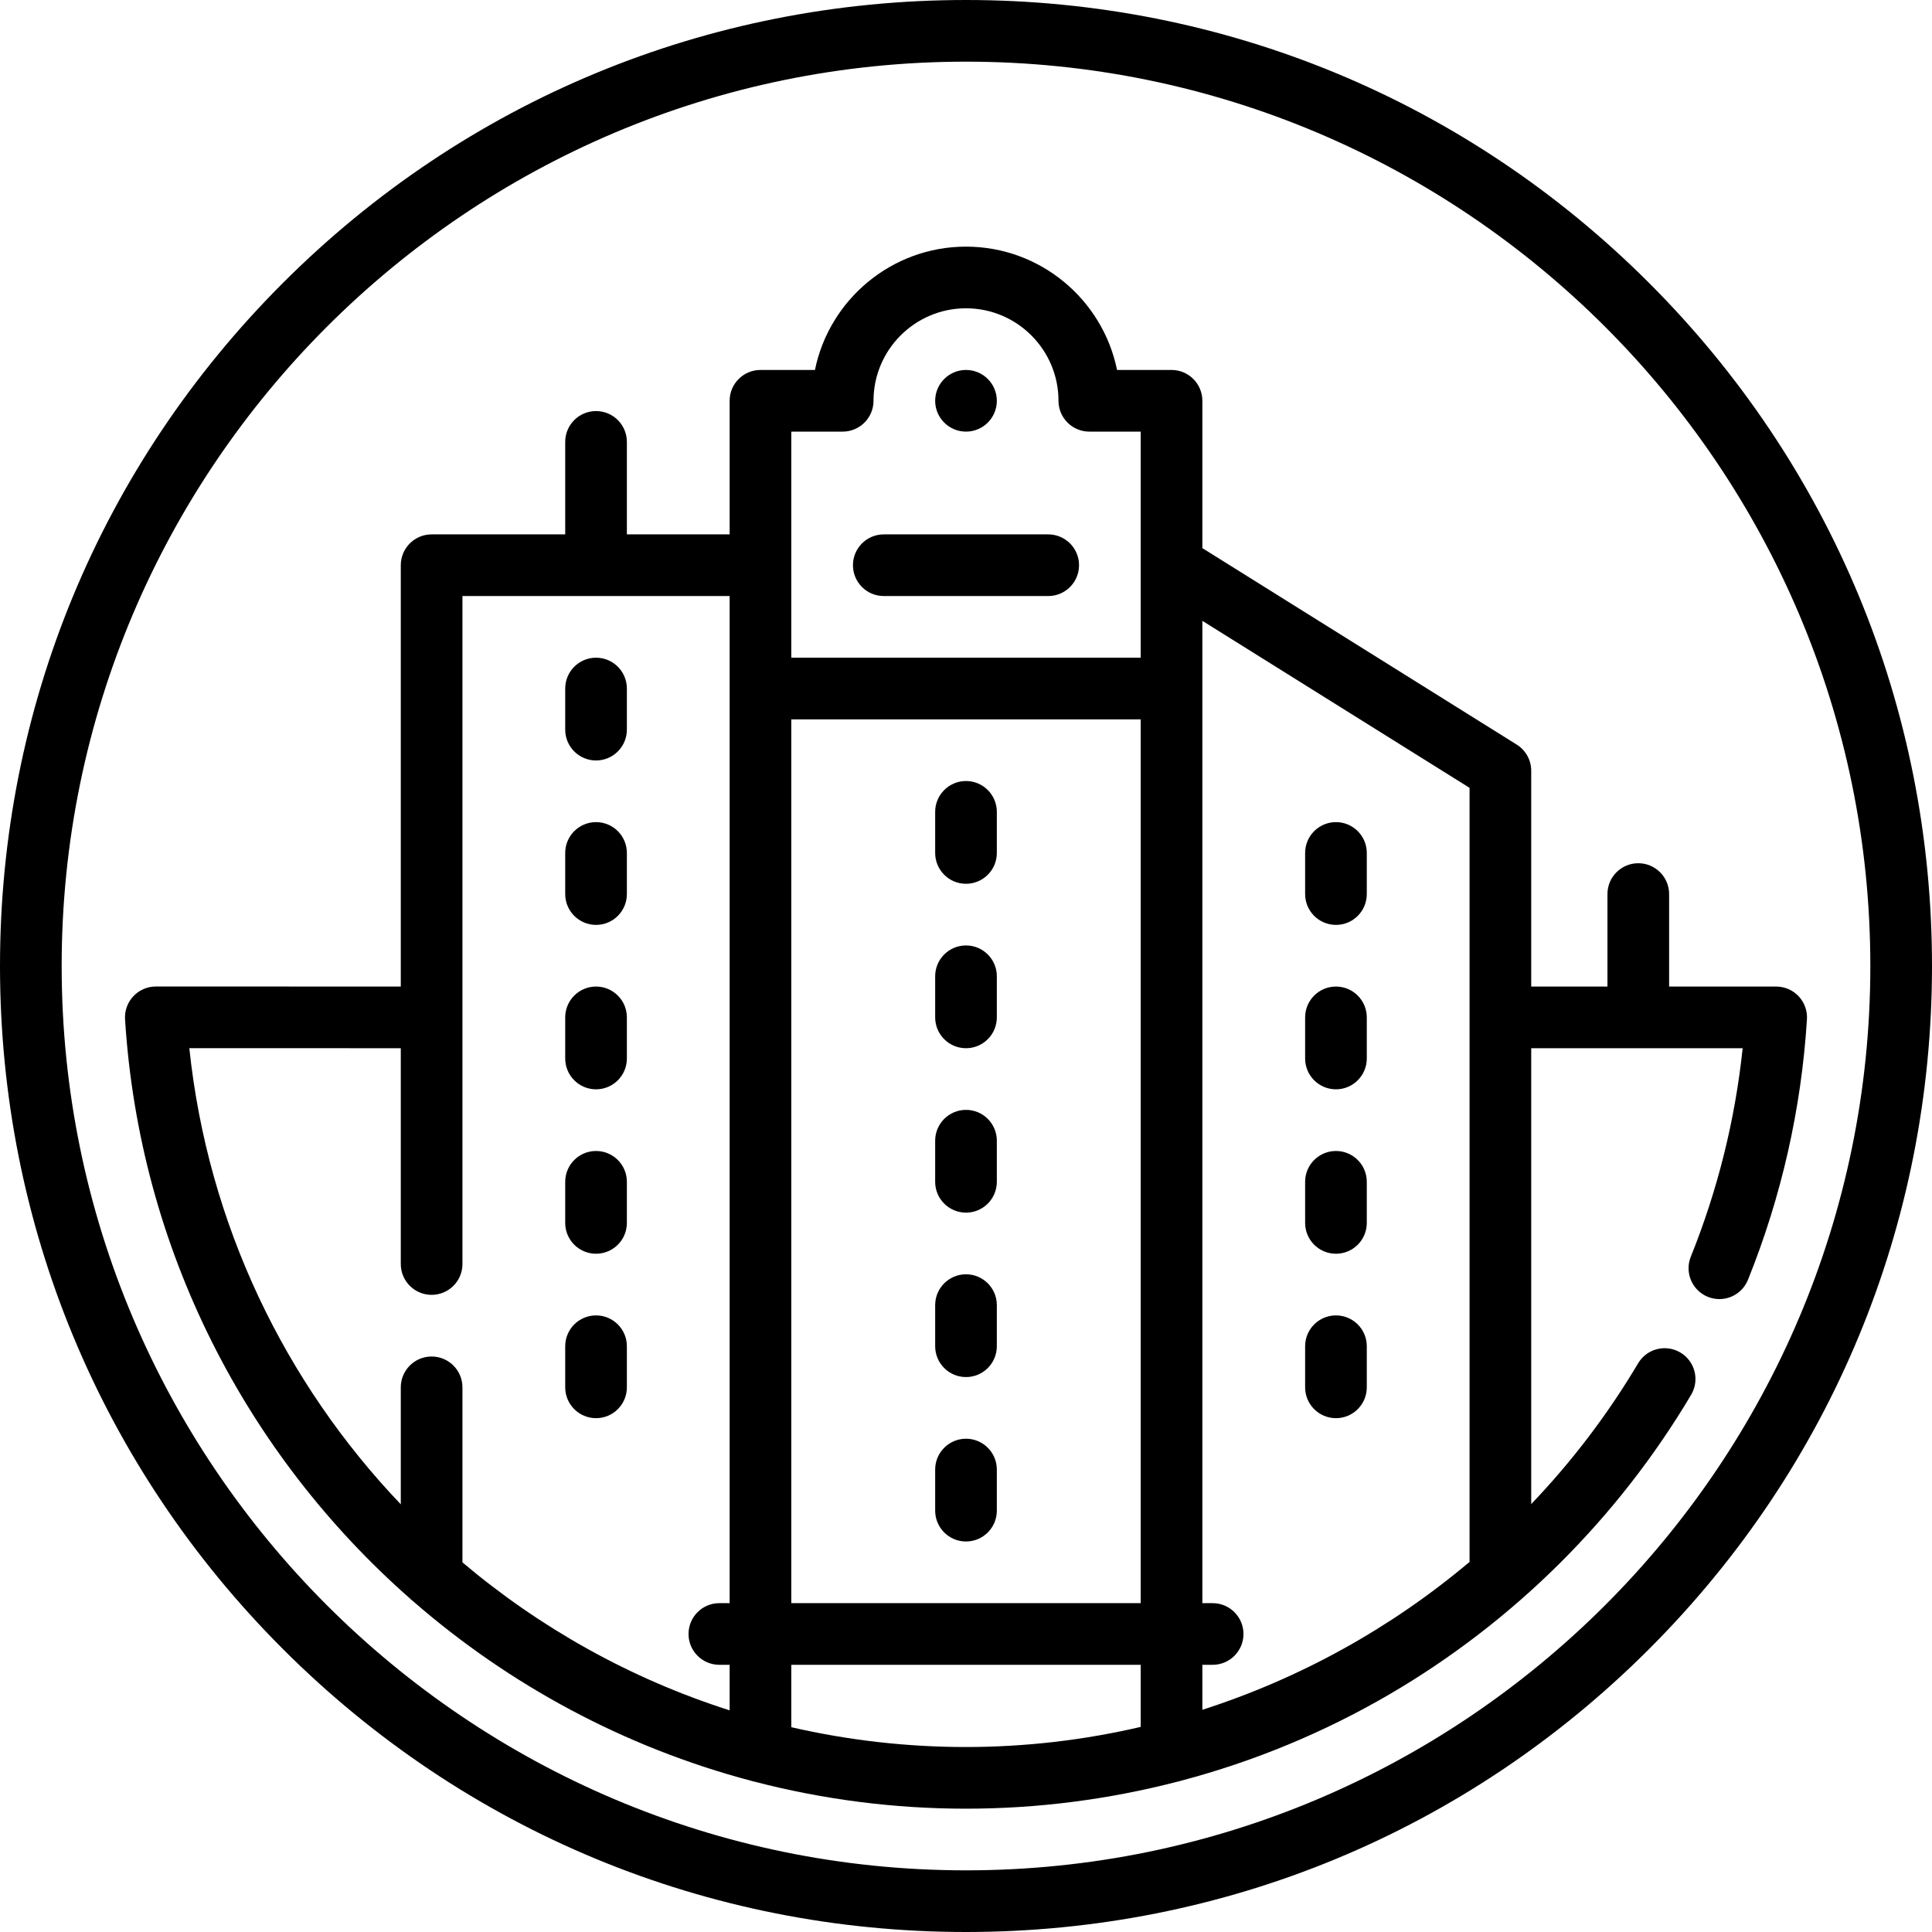
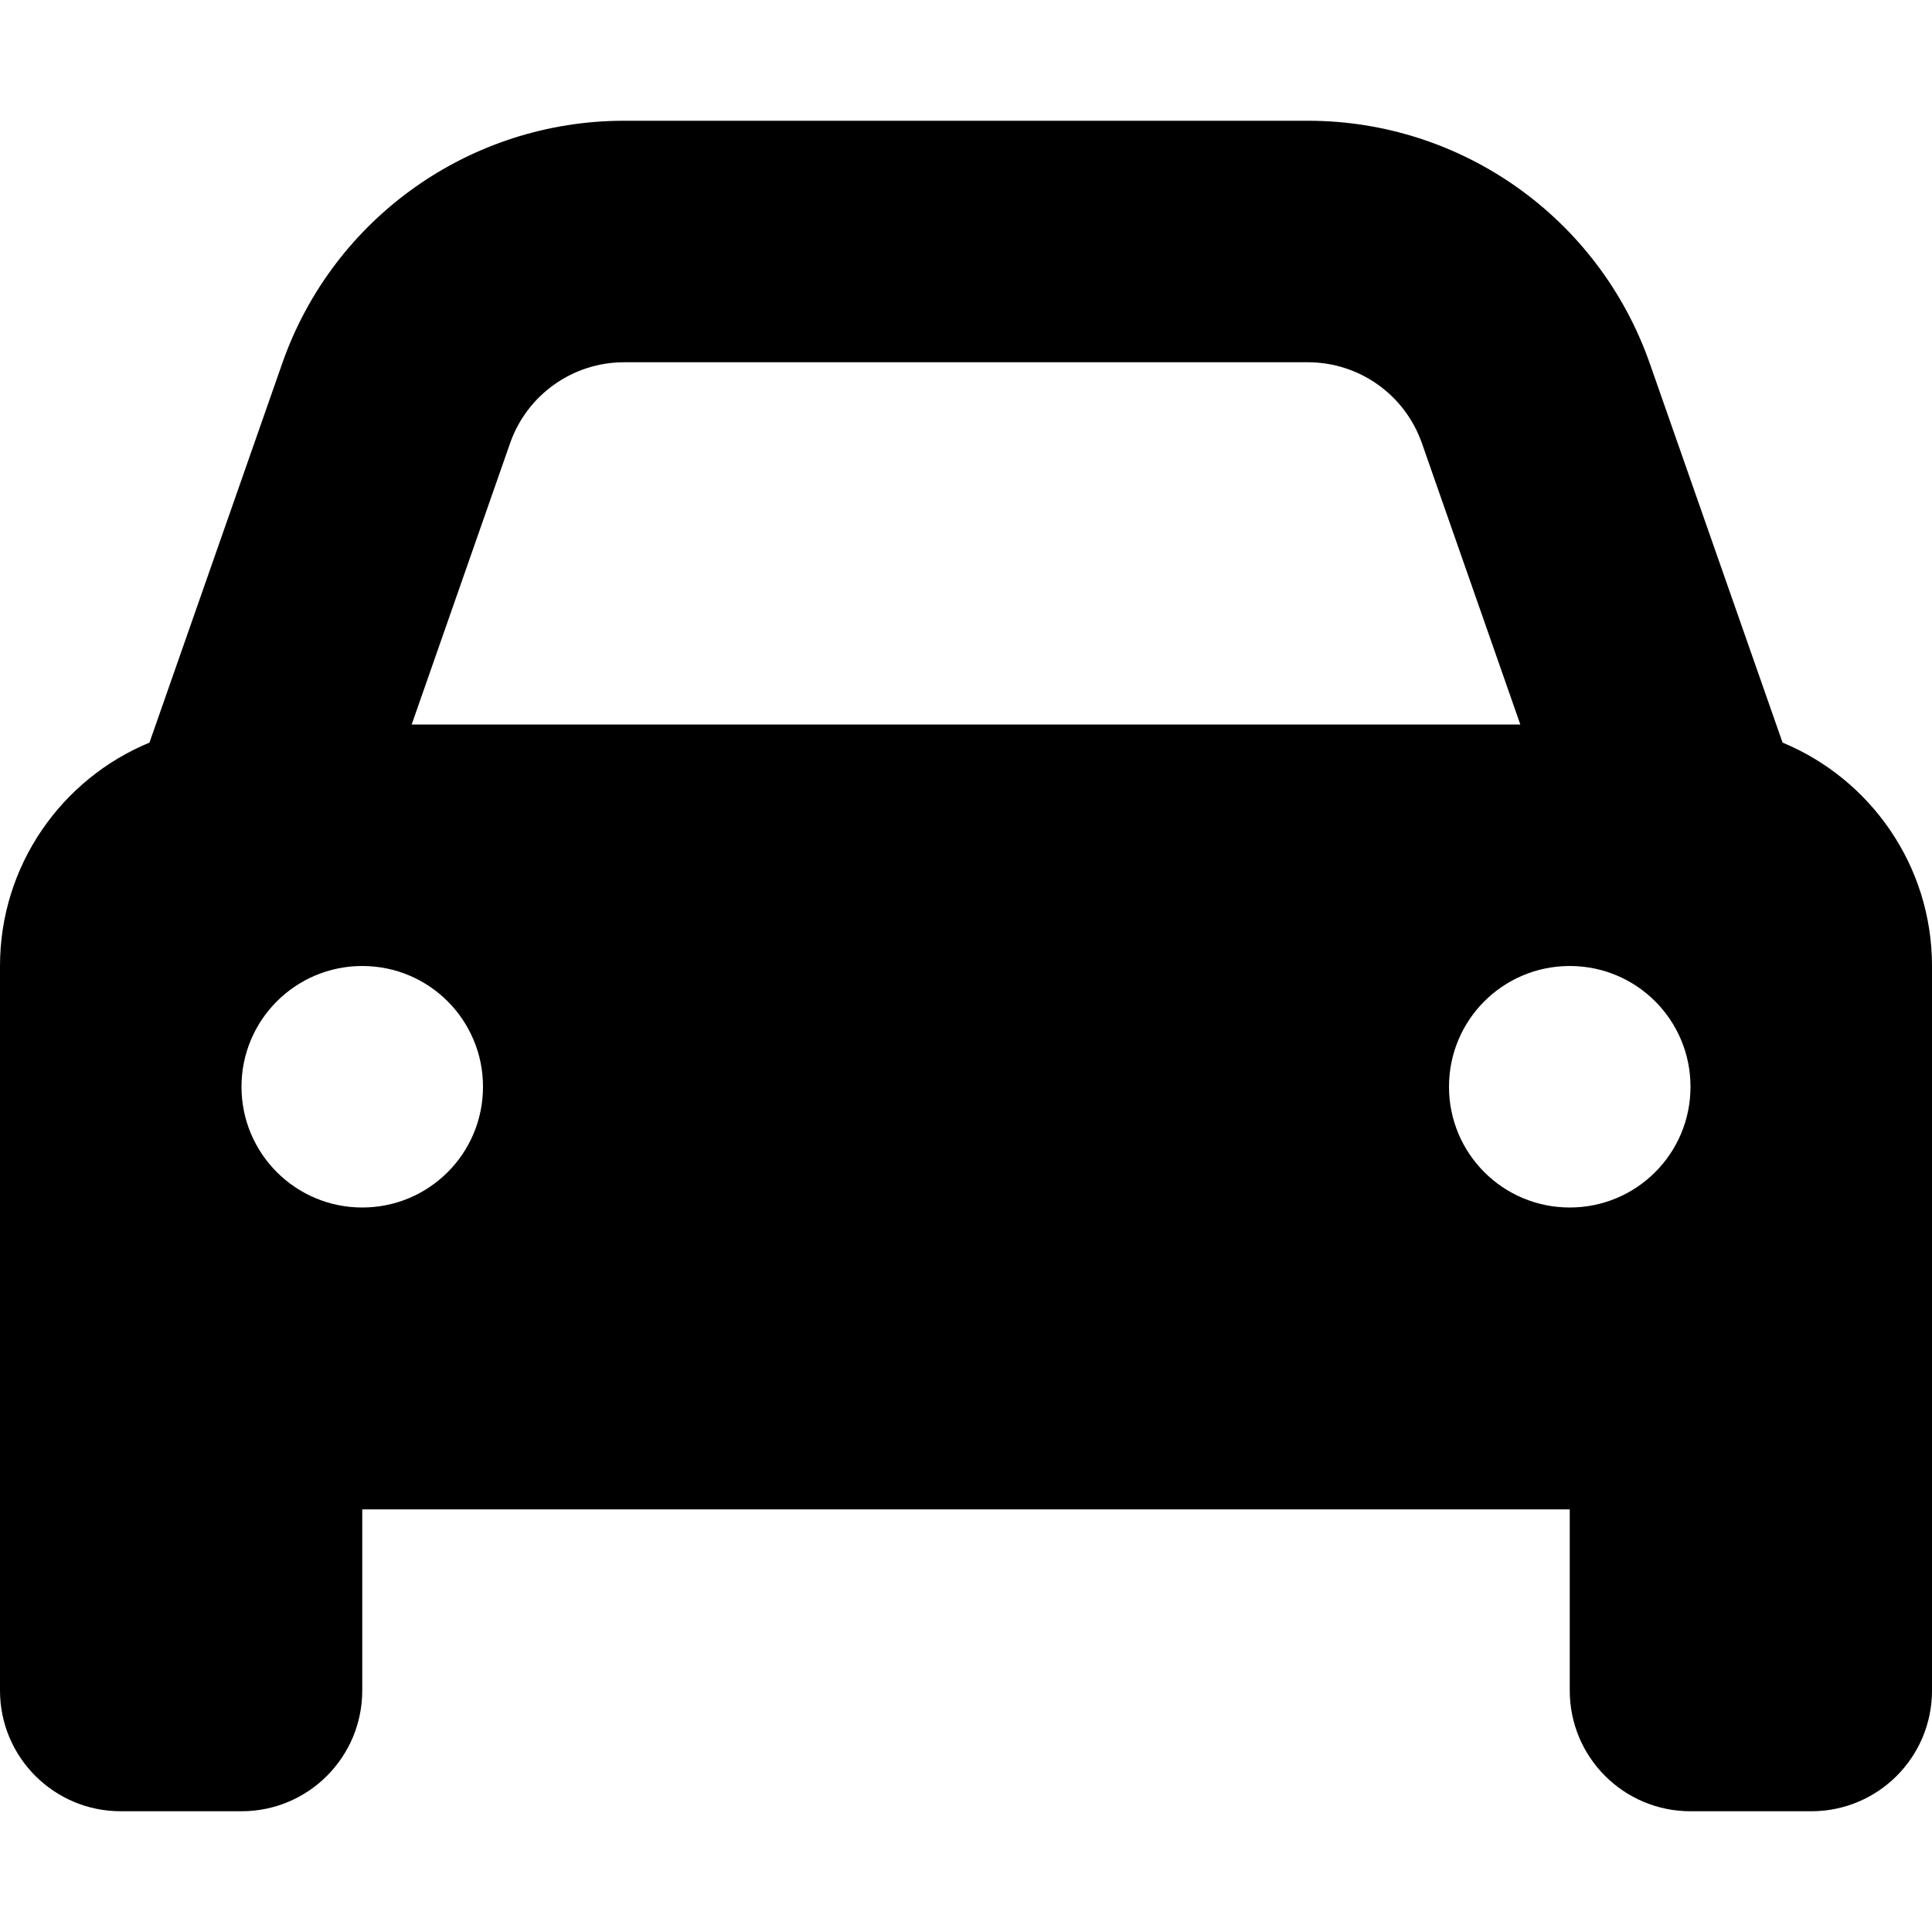
- <svg xmlns="http://www.w3.org/2000/svg" viewBox="0 0 470 470">
-   <path d="M401.17 68.83C356.784 24.444 297.771 0 235 0S113.216 24.444 68.83 68.83C24.444 113.215 0 172.229 0 235s24.444 121.785 68.83 166.17C113.216 445.556 172.229 470 235 470s121.784-24.444 166.17-68.83C445.556 356.785 470 297.771 470 235s-24.444-121.785-68.83-166.17zM235 455c-121.309 0-220-98.691-220-220S113.691 15 235 15s220 98.691 220 220-98.691 220-220 220z" />
-   <circle cx="235" cy="97.5" r="7.5" />
-   <path d="M437.56 242.365a7.501 7.501 0 0 0-5.467-2.365h-26.046v-22.5c0-4.142-3.357-7.5-7.5-7.5s-7.5 3.358-7.5 7.5V240H372.5v-52.5a7.5 7.5 0 0 0-3.525-6.36L292.5 133.343V97.5A7.5 7.5 0 0 0 285 90h-13.253C268.262 72.905 253.109 60 235 60s-33.262 12.905-36.747 30H185a7.5 7.5 0 0 0-7.5 7.5V130h-25v-22.5c0-4.142-3.357-7.5-7.5-7.5s-7.5 3.358-7.5 7.5V130H105a7.5 7.5 0 0 0-7.5 7.5v102.499l-59.593-.01a7.504 7.504 0 0 0-7.487 7.969c3.523 56.171 29.666 105.984 69.187 140.798.281.291.587.556.911.799 23.389 20.362 51.39 35.496 82.128 43.638.307.102.622.184.946.246A204.258 204.258 0 0 0 235 440c17.409 0 34.679-2.229 51.386-6.558a7.297 7.297 0 0 0 1.002-.262 203.842 203.842 0 0 0 50.574-20.966c30.222-17.629 55.631-42.86 73.479-72.965a7.5 7.5 0 0 0-12.902-7.65 189.49 189.49 0 0 1-26.039 34.299V255h51.438a188.457 188.457 0 0 1-12.616 50.728 7.499 7.499 0 0 0 4.156 9.758 7.498 7.498 0 0 0 9.758-4.157 203.511 203.511 0 0 0 14.342-63.359 7.499 7.499 0 0 0-2.018-5.605zM192.5 175h85v215h-85V175zm0-70H205a7.5 7.5 0 0 0 7.5-7.5c0-12.407 10.094-22.5 22.5-22.5s22.5 10.093 22.5 22.5a7.5 7.5 0 0 0 7.5 7.5h12.5v55h-85v-55zM46.059 254.99l51.441.009V307.5c0 4.142 3.357 7.5 7.5 7.5s7.5-3.358 7.5-7.5V145h65v245H175c-4.143 0-7.5 3.358-7.5 7.5s3.357 7.5 7.5 7.5h2.5v11.078c-24.056-7.668-46.091-20.018-65-35.997V337.5c0-4.142-3.357-7.5-7.5-7.5s-7.5 3.358-7.5 7.5v28.458c-28.127-29.492-46.937-68.033-51.441-110.968zM192.5 420.179V405h85v15.106A187.644 187.644 0 0 1 235 425a189.427 189.427 0 0 1-42.5-4.821zm100-4.235V405h2.5c4.143 0 7.5-3.358 7.5-7.5s-3.357-7.5-7.5-7.5h-2.5V151.032l65 40.625v188.307a191.989 191.989 0 0 1-65 35.98z" />
-   <path d="M325 320a7.5 7.5 0 0 0-7.5 7.5v10c0 4.142 3.357 7.5 7.5 7.5s7.5-3.358 7.5-7.5v-10a7.5 7.5 0 0 0-7.5-7.5zM325 280a7.5 7.5 0 0 0-7.5 7.5v10c0 4.142 3.357 7.5 7.5 7.5s7.5-3.358 7.5-7.5v-10a7.5 7.5 0 0 0-7.5-7.5zM325 240a7.5 7.5 0 0 0-7.5 7.5v10c0 4.142 3.357 7.5 7.5 7.5s7.5-3.358 7.5-7.5v-10a7.5 7.5 0 0 0-7.5-7.5zM325 200a7.5 7.5 0 0 0-7.5 7.5v10c0 4.142 3.357 7.5 7.5 7.5s7.5-3.358 7.5-7.5v-10a7.5 7.5 0 0 0-7.5-7.5zM145 345a7.5 7.5 0 0 0 7.5-7.5v-10c0-4.142-3.357-7.5-7.5-7.5s-7.5 3.358-7.5 7.5v10a7.5 7.5 0 0 0 7.5 7.5zM145 305a7.5 7.5 0 0 0 7.5-7.5v-10c0-4.142-3.357-7.5-7.5-7.5s-7.5 3.358-7.5 7.5v10a7.5 7.5 0 0 0 7.5 7.5zM145 265a7.5 7.5 0 0 0 7.5-7.5v-10c0-4.142-3.357-7.5-7.5-7.5s-7.5 3.358-7.5 7.5v10a7.5 7.5 0 0 0 7.5 7.5zM145 185a7.5 7.5 0 0 0 7.5-7.5v-10c0-4.142-3.357-7.5-7.5-7.5s-7.5 3.358-7.5 7.5v10a7.5 7.5 0 0 0 7.5 7.5zM145 225a7.5 7.5 0 0 0 7.5-7.5v-10c0-4.142-3.357-7.5-7.5-7.5s-7.5 3.358-7.5 7.5v10a7.5 7.5 0 0 0 7.5 7.5zM235 350a7.5 7.5 0 0 0-7.5 7.5v10c0 4.142 3.357 7.5 7.5 7.5s7.5-3.358 7.5-7.5v-10a7.5 7.5 0 0 0-7.5-7.5zM235 310a7.5 7.5 0 0 0-7.5 7.5v10c0 4.142 3.357 7.5 7.5 7.5s7.5-3.358 7.5-7.5v-10a7.5 7.5 0 0 0-7.5-7.5zM235 270a7.5 7.5 0 0 0-7.5 7.5v10c0 4.142 3.357 7.5 7.5 7.5s7.5-3.358 7.5-7.5v-10a7.5 7.5 0 0 0-7.5-7.5zM235 230a7.5 7.5 0 0 0-7.5 7.5v10c0 4.142 3.357 7.5 7.5 7.5s7.5-3.358 7.5-7.5v-10a7.5 7.5 0 0 0-7.5-7.5zM235 190a7.5 7.5 0 0 0-7.5 7.5v10c0 4.142 3.357 7.5 7.5 7.5s7.5-3.358 7.5-7.5v-10a7.5 7.5 0 0 0-7.5-7.5zM215 145h40c4.143 0 7.5-3.358 7.5-7.5s-3.357-7.5-7.5-7.5h-40c-4.143 0-7.5 3.358-7.5 7.5s3.357 7.5 7.5 7.5z" />
+ <svg xmlns="http://www.w3.org/2000/svg" viewBox="0 0 512 512">
+   <path d="M39.61 196.8L74.8 96.29C88.27 57.78 124.6 32 165.4 32H346.6C387.4 32 423.7 57.78 437.2 96.29L472.4 196.8C495.6 206.4 512 229.3 512 256V448C512 465.7 497.7 480 480 480H448C430.3 480 416 465.7 416 448V400H96V448C96 465.7 81.67 480 64 480H32C14.33 480 0 465.7 0 448V256C0 229.3 16.36 206.4 39.61 196.8V196.8zM109.1 192H402.9L376.8 117.4C372.3 104.6 360.2 96 346.6 96H165.4C151.8 96 139.7 104.6 135.2 117.4L109.1 192zM96 256C78.33 256 64 270.3 64 288C64 305.7 78.33 320 96 320C113.7 320 128 305.7 128 288C128 270.3 113.7 256 96 256zM416 320C433.7 320 448 305.7 448 288C448 270.3 433.7 256 416 256C398.3 256 384 270.3 384 288C384 305.7 398.3 320 416 320z" />
</svg>
